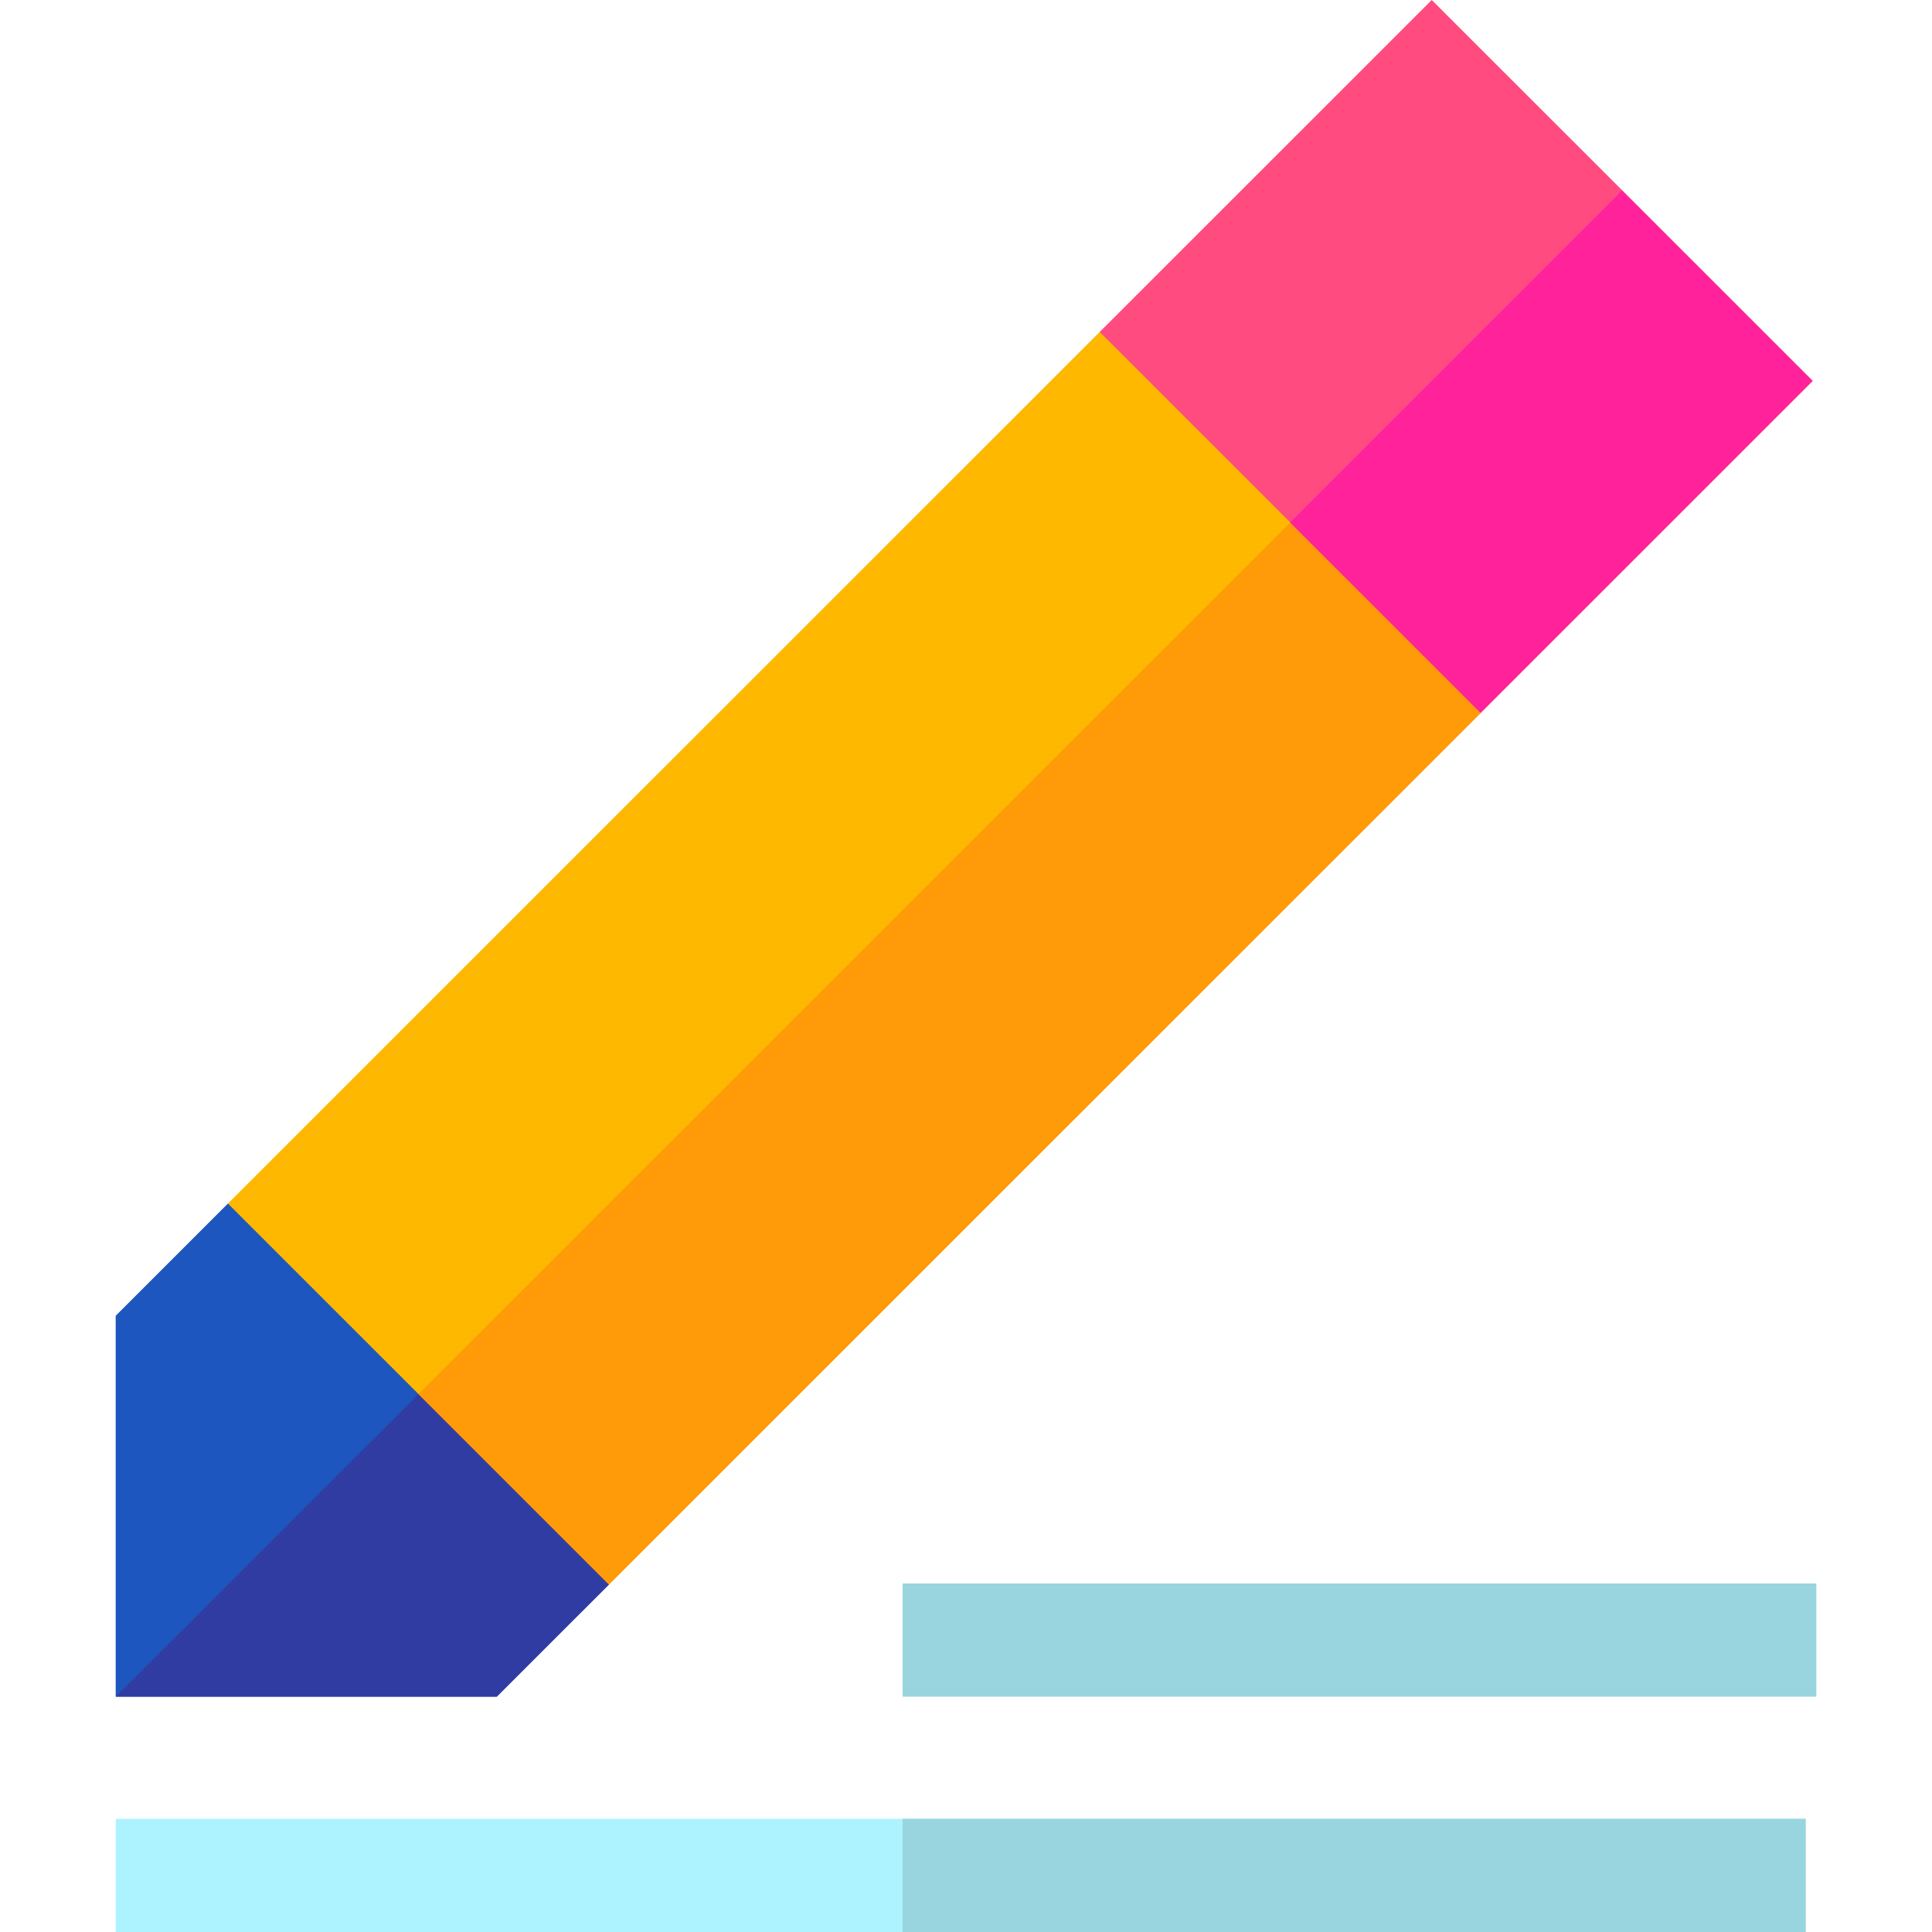
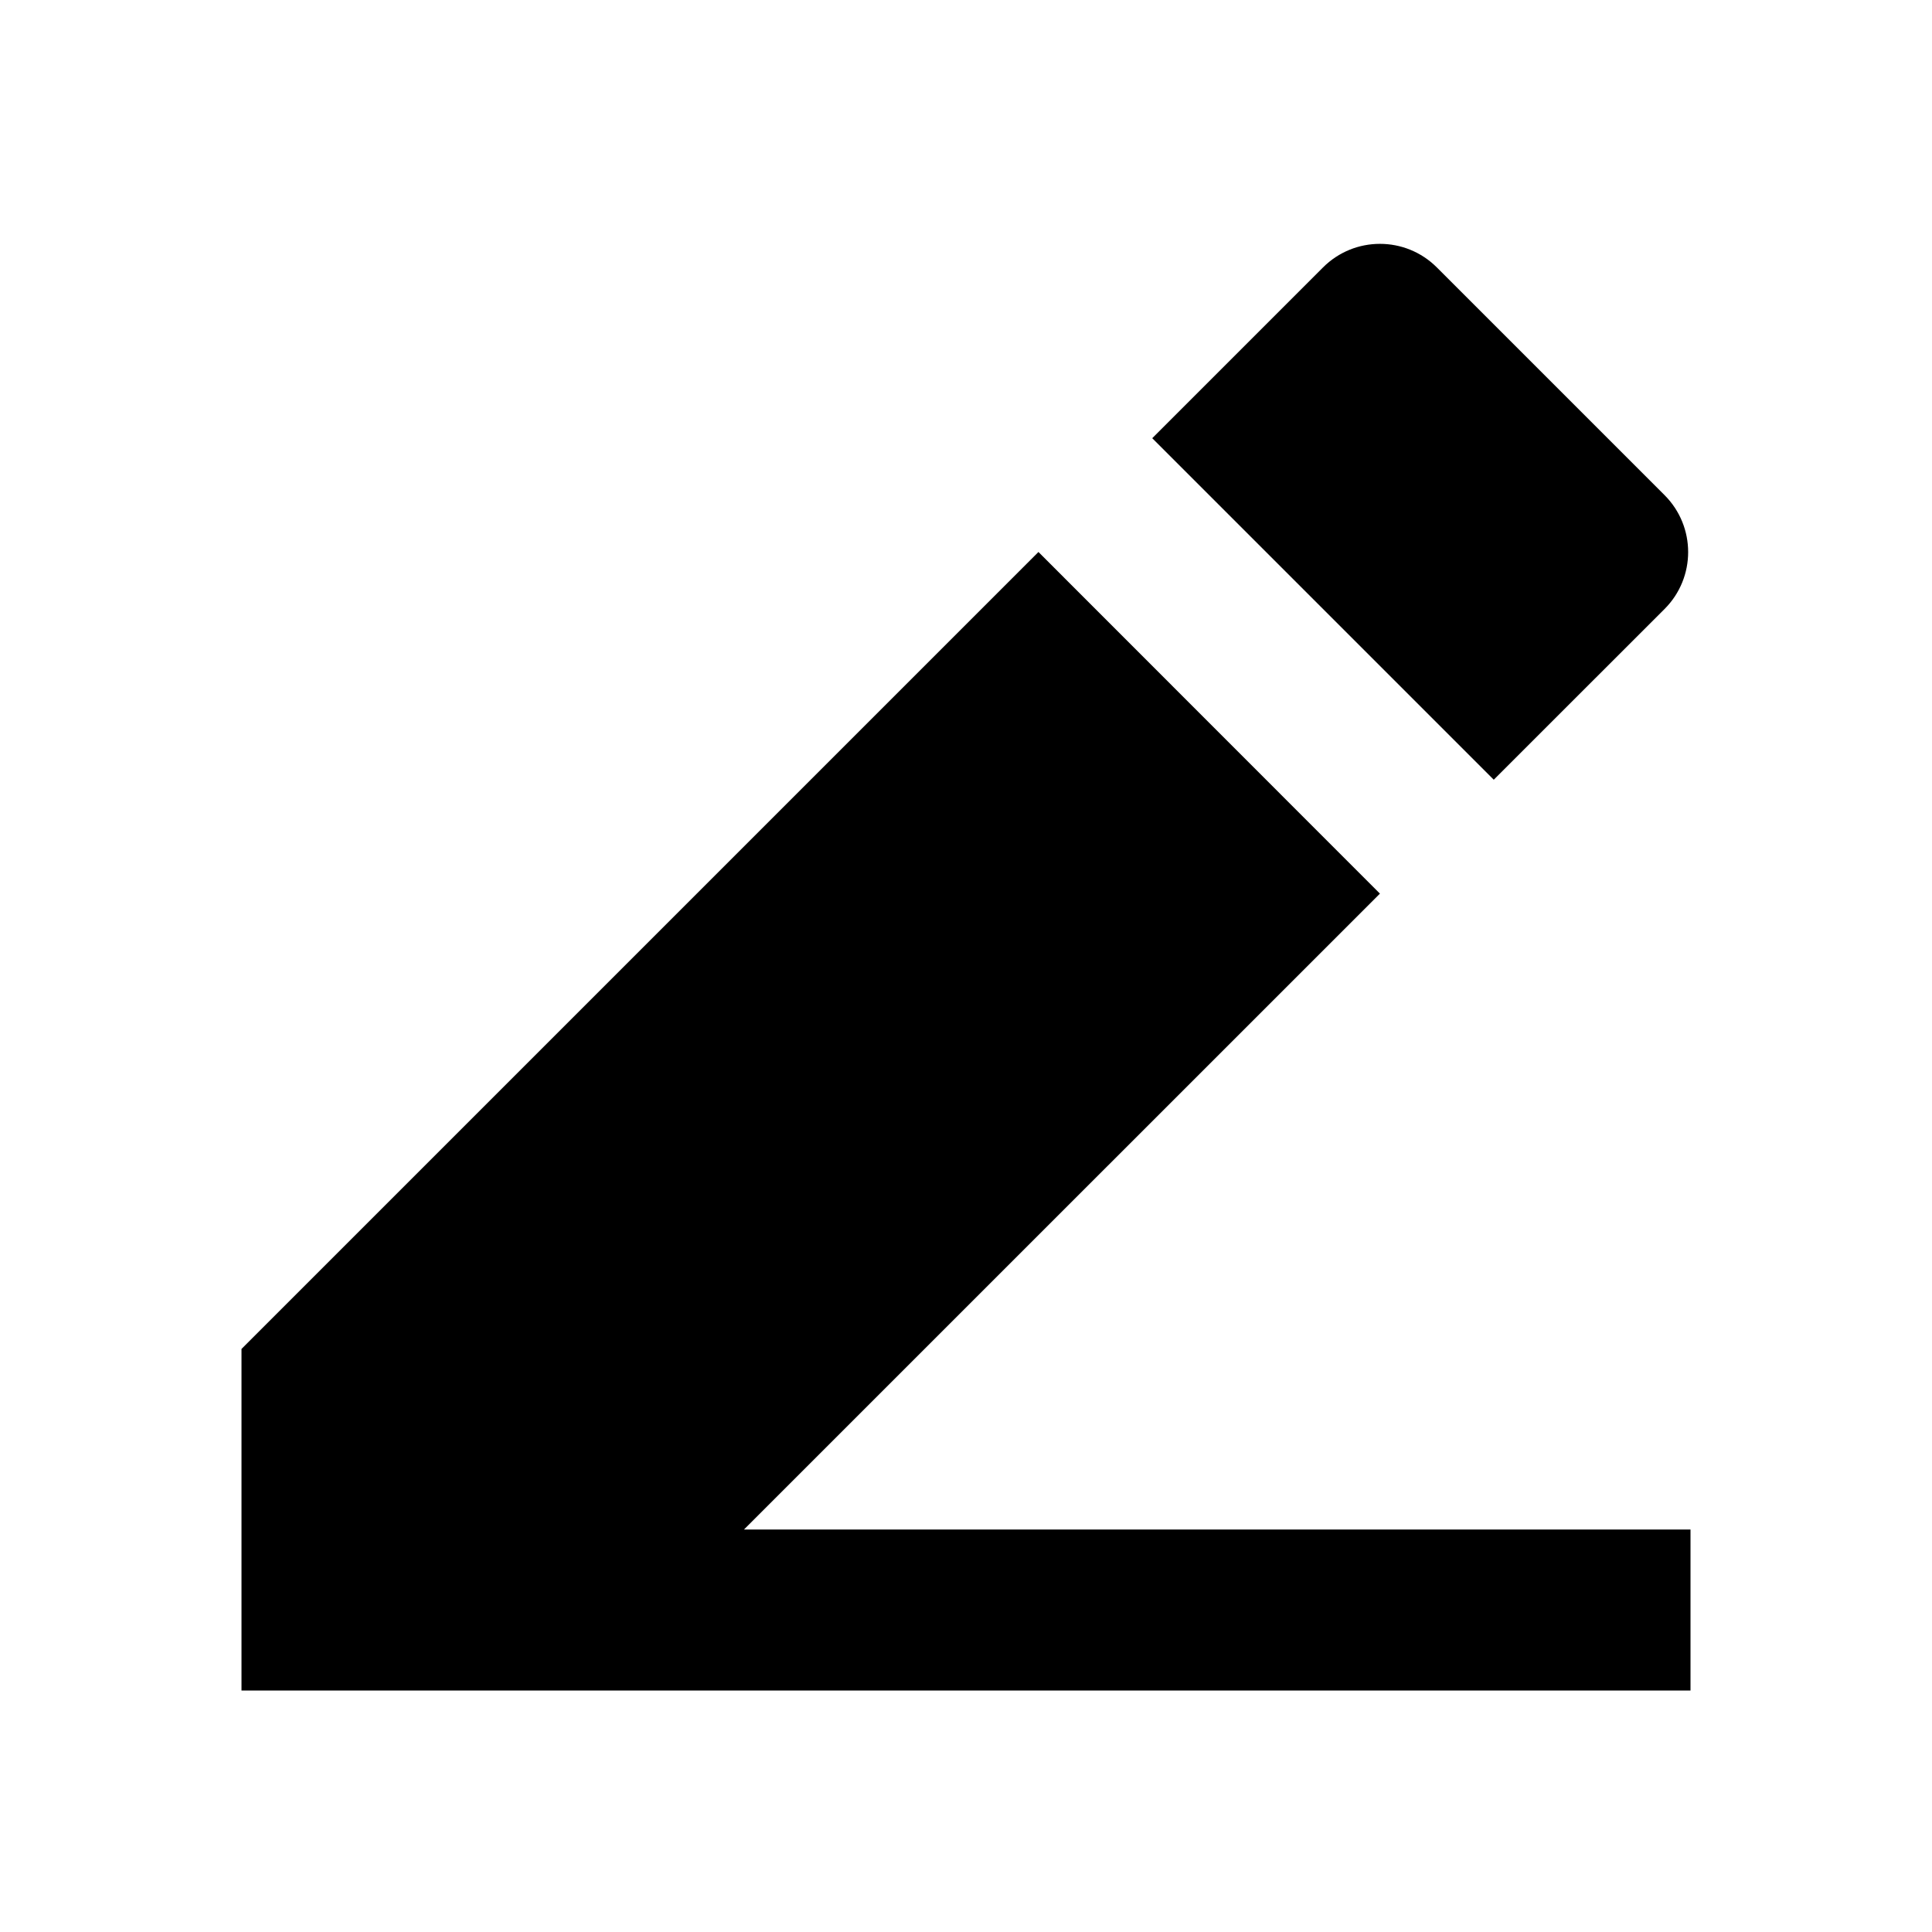
- <svg xmlns="http://www.w3.org/2000/svg" id="Capa_1" enable-background="new 0 0 512 512" height="512" viewBox="0 0 512 512" width="512">
+ <svg xmlns="http://www.w3.org/2000/svg" viewBox="0 0 24 24">
  <g>
-     <g>
-       <path d="m30.673 482.006h447.85v29.994h-447.85z" fill="#adf2ff" />
-     </g>
-     <g>
-       <path d="m239.193 419.642h242.149v29.994h-242.149z" fill="#98d5df" />
-     </g>
-     <path d="m239.193 482.006h239.33v29.994h-239.33z" fill="#98d5df" />
-     <g>
-       <path d="m161.382 419.91-29.733 29.727h-100.991v-100.943l29.746-29.74 85.553 15.421z" fill="#1d56bf" />
-       <path d="m161.382 419.91-29.733 29.727h-100.978l115.286-115.262z" fill="#313ca2" />
-       <path d="m392.416 188.925-231.034 230.985-50.483-50.471-50.495-50.485 231.034-230.985 86.333 14.641v.014z" fill="#ffb800" />
-       <path d="m392.416 188.925-231.034 230.985-50.483-50.471 266.872-266.815z" fill="#ff9a09" />
-       <path d="m480.416 100.943-88 87.982-50.482-50.471-50.496-50.485 87.987-87.969 50.509 50.471z" fill="#ff4b7f" />
-       <path d="m348.956 84.006h124.439v71.385h-124.439z" fill="#ff229a" transform="matrix(.707 -.707 .707 .707 35.769 325.764)" />
-     </g>
+     <path fill="none" d="M0 0h24v24H0z" />
+     <path d="M9.243 19H21v2H3v-4.243l9.9-9.9 4.242 4.244L9.242 19zm5.07-13.556l2.122-2.122a1 1 0 0 1 1.414 0l2.829 2.829a1 1 0 0 1 0 1.414l-2.122 2.121-4.242-4.242z" />
  </g>
</svg>
